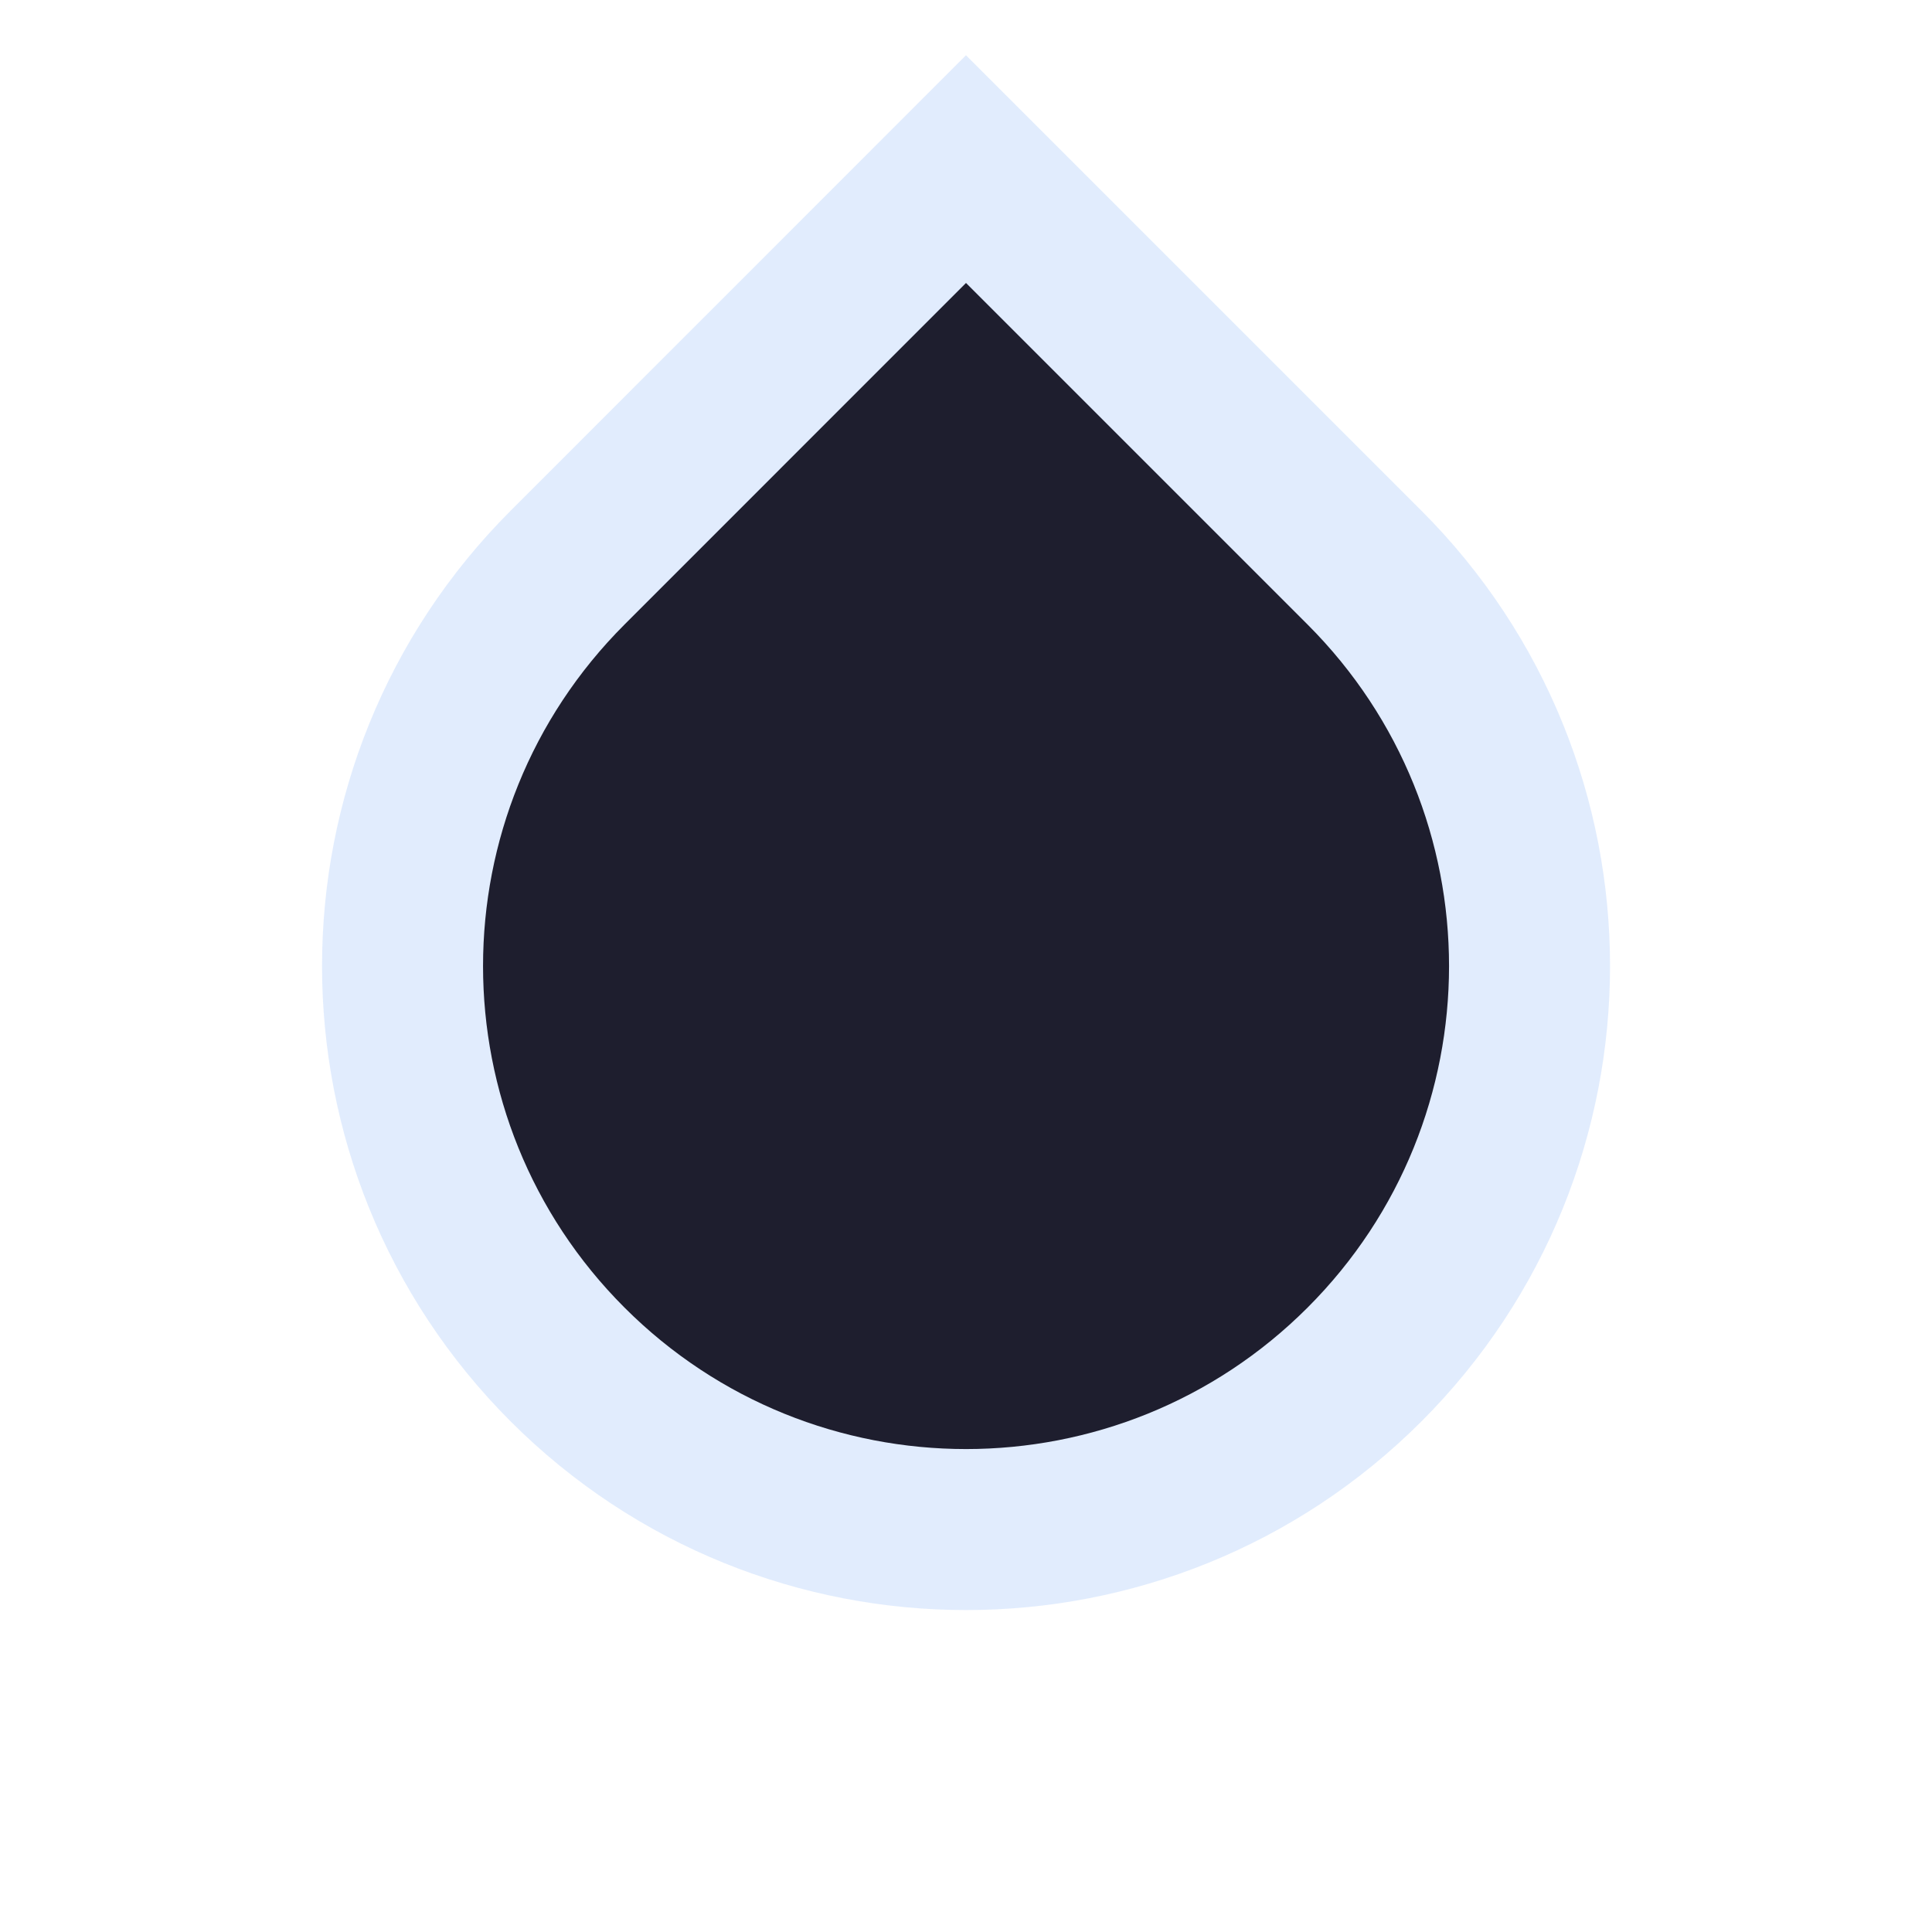
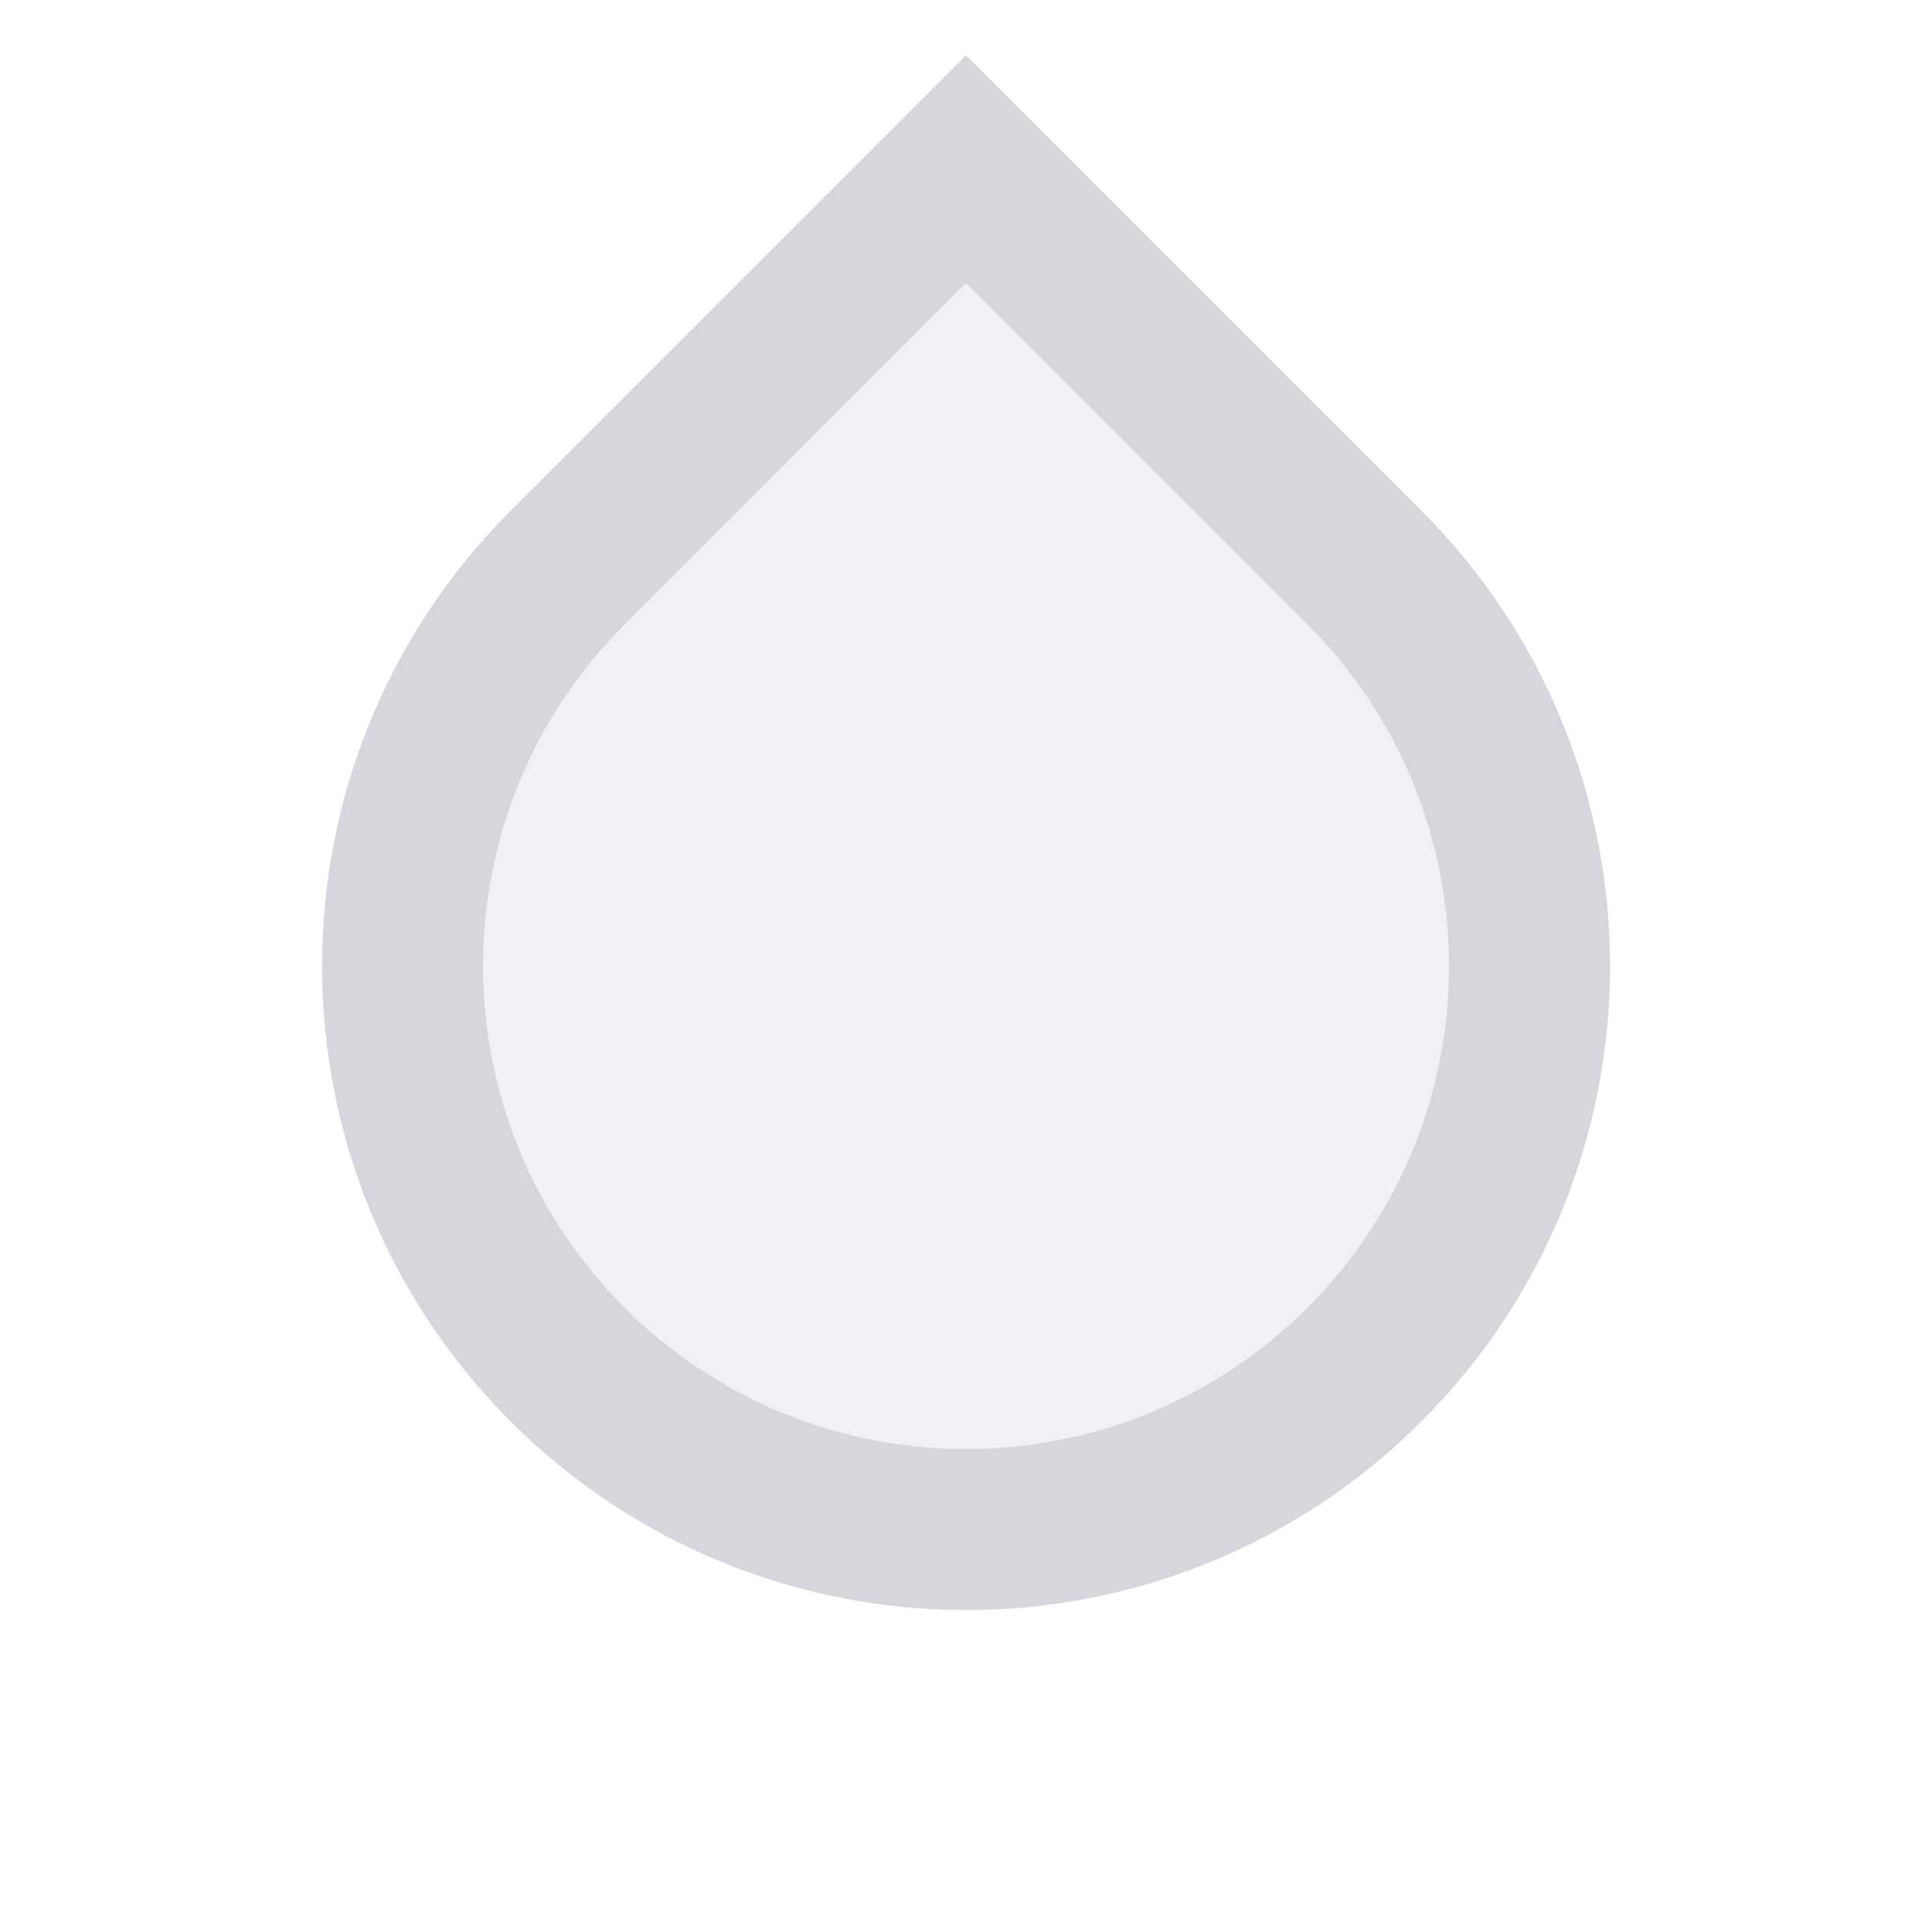
<svg xmlns="http://www.w3.org/2000/svg" width="24" height="24" version="1.1" viewBox="0 0 24 24">
  <defs>
    <linearGradient id="color-primary-dark" x1="4" x2="19.997" y1="4" y2="4" gradientTransform="rotate(45,12,12)" gradientUnits="userSpaceOnUse">
-       <stop stop-color="#89b4fa" stop-opacity=".25" offset="1" />
+       <stop stop-color="#5c5f77" stop-opacity=".25" offset="1" />
    </linearGradient>
    <linearGradient id="color-surface" x1="4" x2="19.997" y1="4" y2="4" gradientTransform="rotate(45,12,12)" gradientUnits="userSpaceOnUse">
-       <stop stop-color="#1e1e2e" offset="1" />
+       <stop stop-color="#eff1f5" offset="1" />
    </linearGradient>
  </defs>
  <g id="scale-slider">
    <rect width="24" height="24" fill="none" />
    <path d="m12 3.515 4.243 4.243a6 6 0 1 1-8.485 0z" fill="url(#color-surface)" stroke="url(#color-primary-dark)" stroke-linecap="round" stroke-width="4" style="paint-order:stroke fill markers" />
  </g>
</svg>
